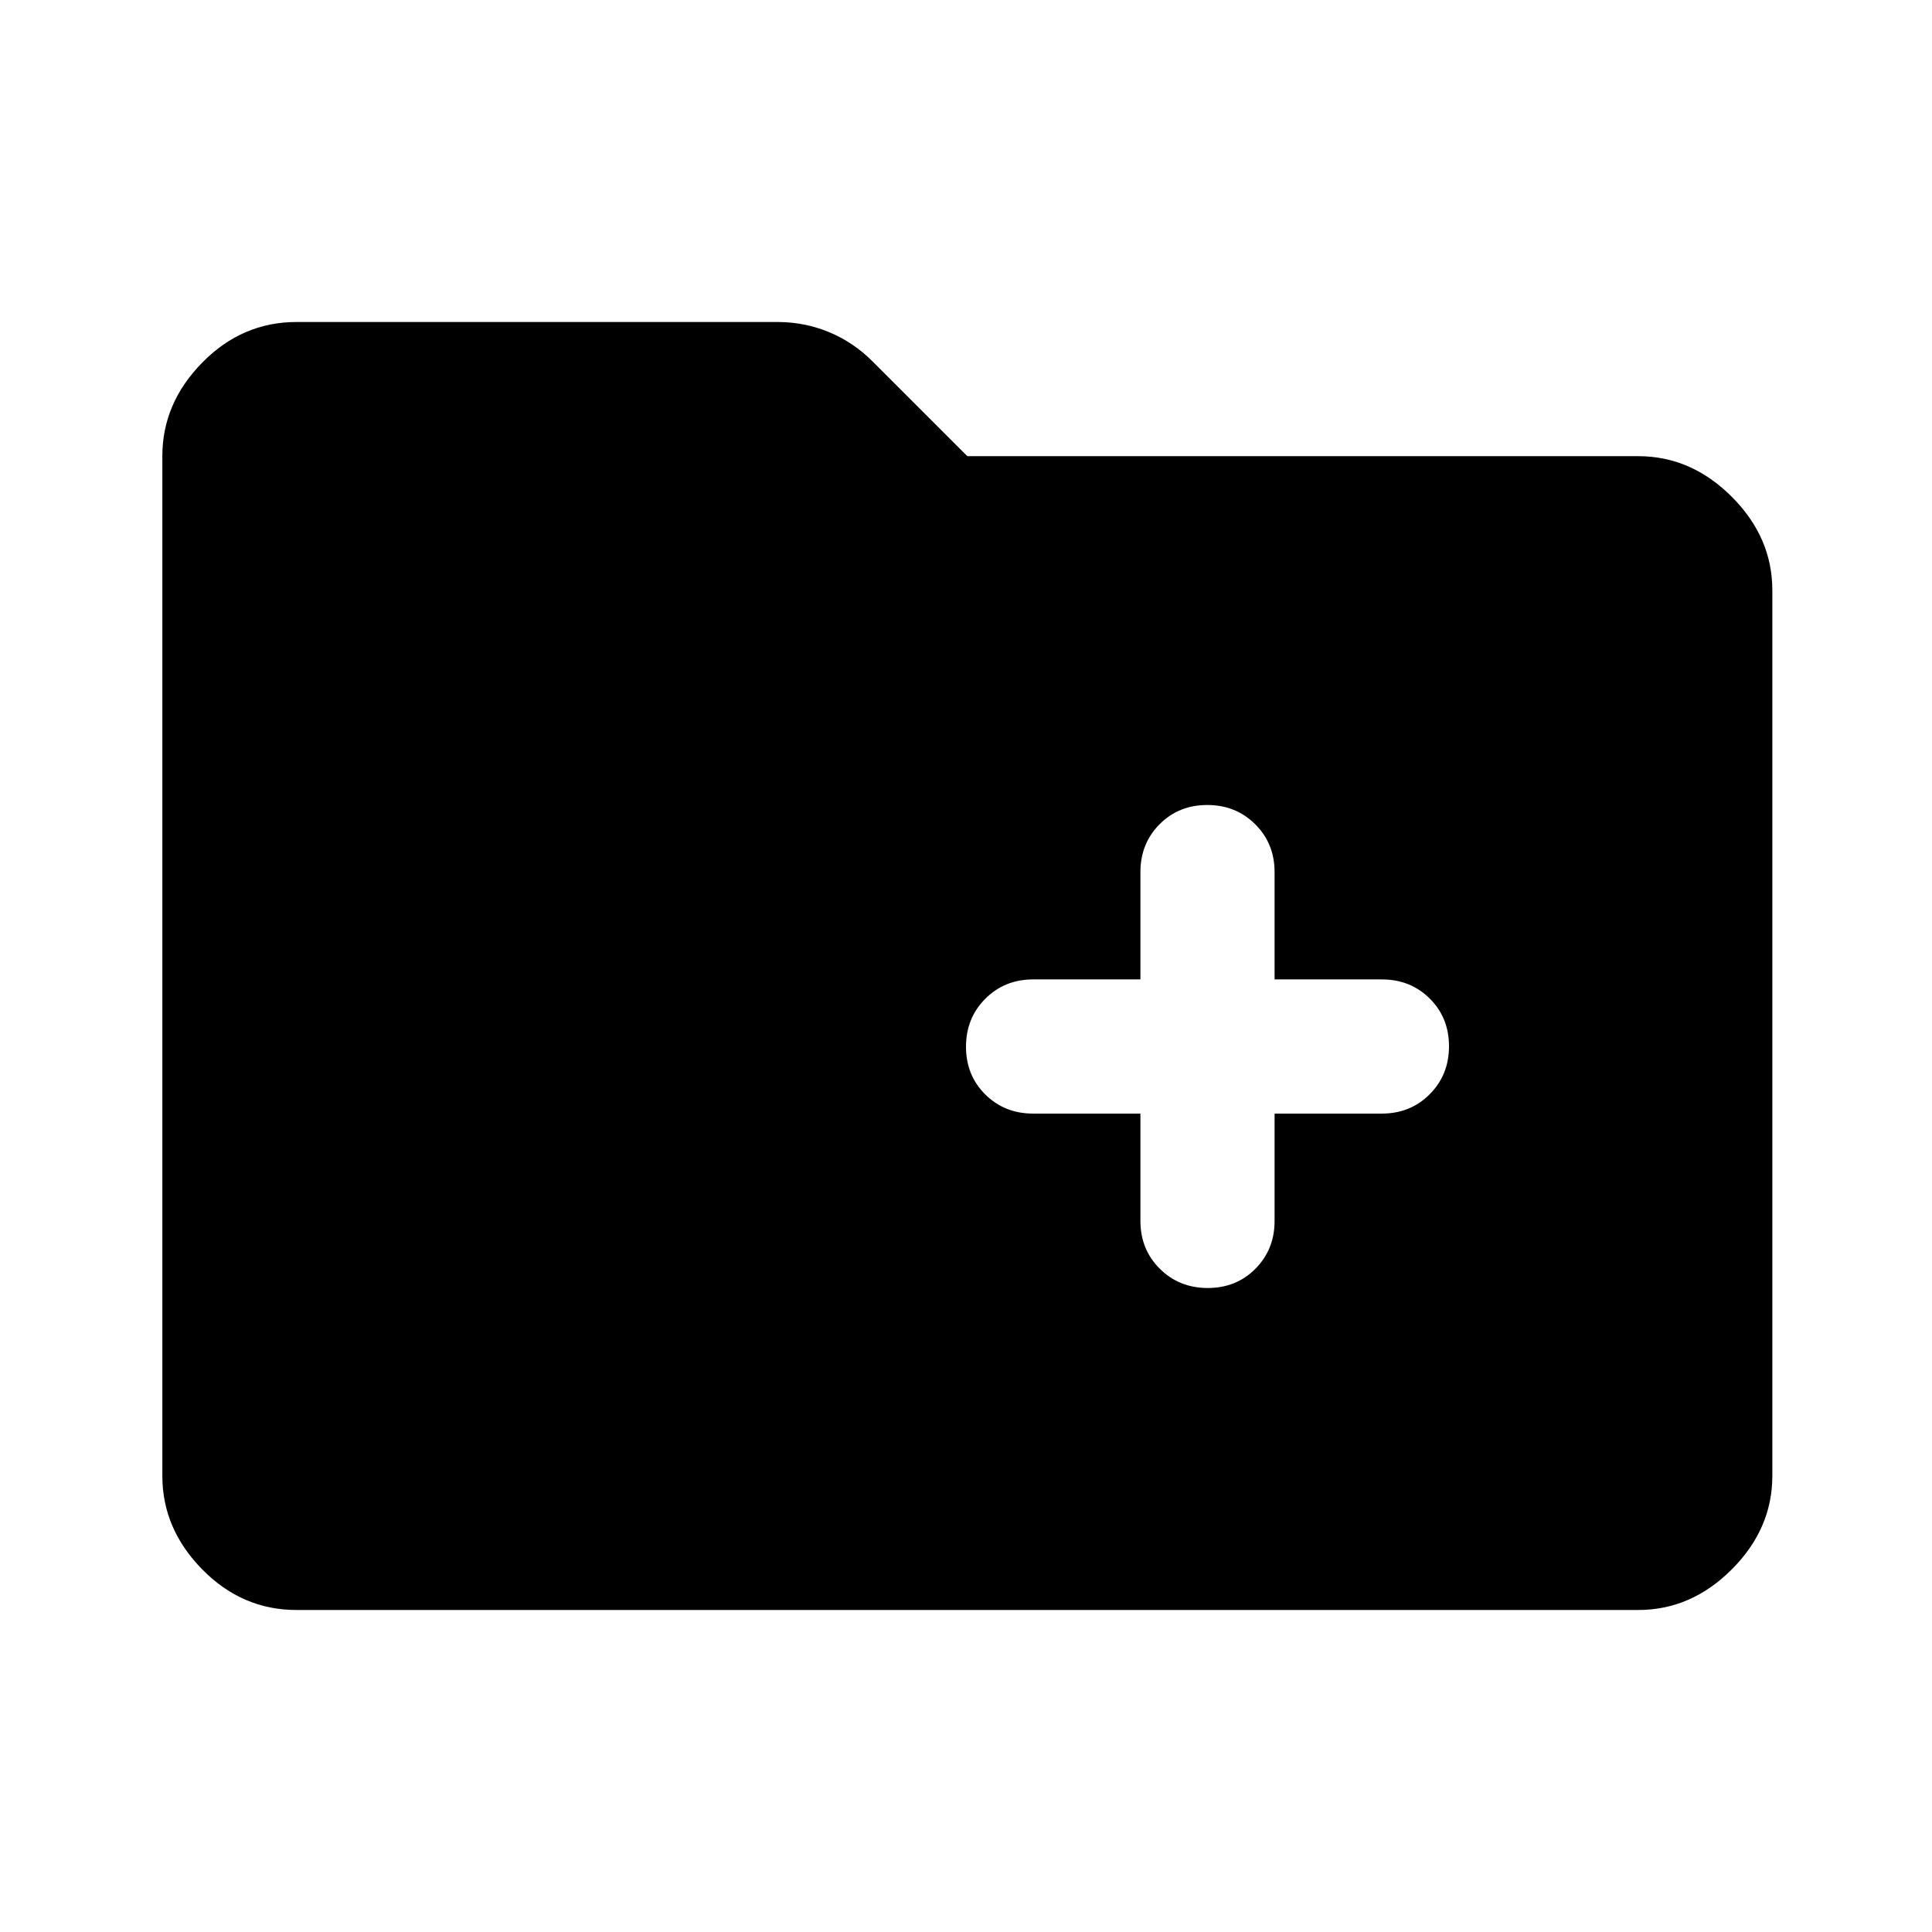
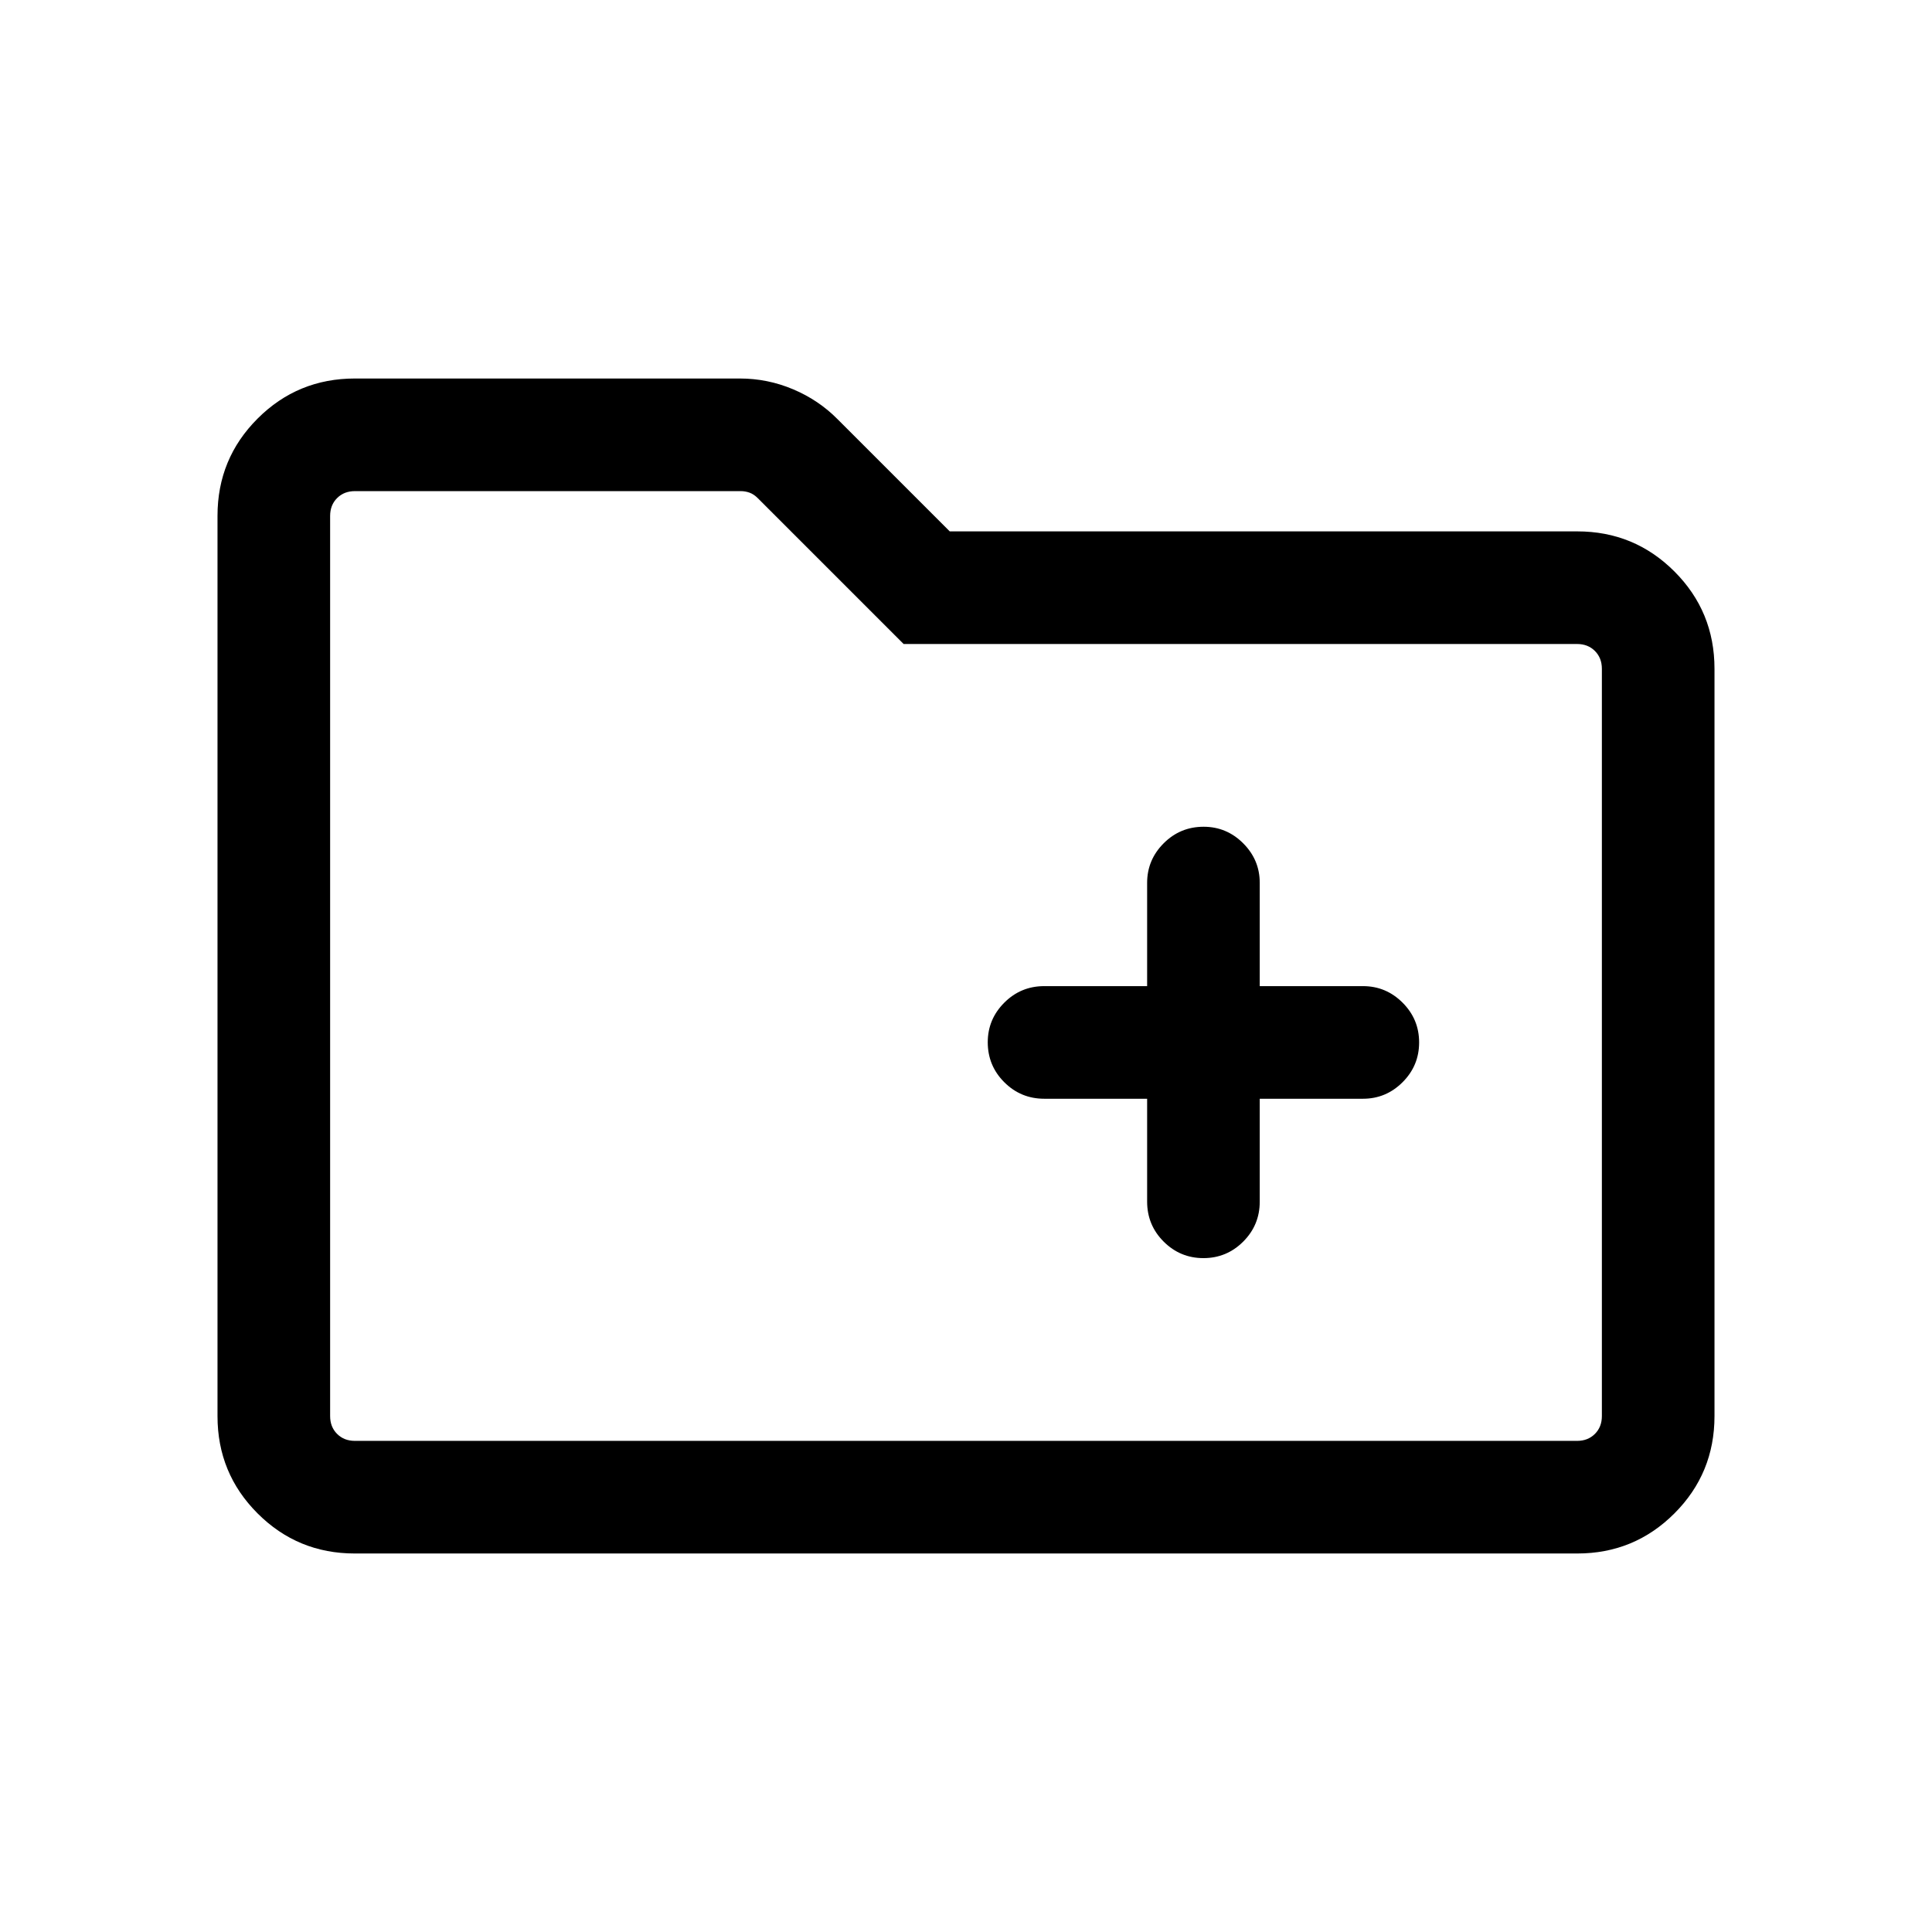
- <svg xmlns="http://www.w3.org/2000/svg" viewBox="0 96 960 960">
-   <path d="M600.117 736q14.216 0 23.716-9.583 9.5-9.584 9.5-23.75v-53.334h53.334q14.166 0 23.75-9.617Q720 630.099 720 615.883q0-14.216-9.583-23.716-9.584-9.5-23.75-9.5h-53.334v-53.334q0-14.166-9.617-23.75Q614.099 496 599.883 496q-14.216 0-23.716 9.583-9.5 9.584-9.5 23.75v53.334h-53.334q-14.166 0-23.75 9.617Q480 601.901 480 616.117q0 14.216 9.583 23.716 9.584 9.5 23.75 9.5h53.334v53.334q0 14.166 9.617 23.75Q585.901 736 600.117 736ZM147.333 896q-27 0-46.833-20.167-19.833-20.166-19.833-46.499V322.666q0-26.333 19.833-46.499Q120.333 256 147.333 256h239.001q13.392 0 25.529 5t21.804 14.667l47 46.999H814q26.334 0 46.5 20.167 20.167 20.166 20.167 46.5v440.001q0 26.333-20.167 46.499Q840.334 896 814 896H147.333Z" />
+ <svg xmlns="http://www.w3.org/2000/svg" viewBox="0 -960 960 960">
+   <path d="M176.263-188.078q-28.353 0-48.269-19.916-19.916-19.916-19.916-48.3v-447.412q0-28.384 19.916-48.3 19.916-19.916 48.353-19.916h191.306q13.741 0 26.435 5.355 12.693 5.354 22.105 14.878l55.729 55.729h311.815q28.353 0 48.269 19.916 19.916 19.915 19.916 48.353v371.344q0 28.437-19.916 48.353t-48.269 19.916H176.263Zm.084-55.96h607.306q5.385 0 8.847-3.462 3.462-3.462 3.462-8.847v-371.344q0-5.385-3.462-8.847-3.462-3.462-8.847-3.462H449l-72.5-72.5q-1.923-1.923-4.039-2.692-2.115-.77-4.423-.77H176.347q-5.385 0-8.847 3.462-3.462 3.462-3.462 8.847v447.306q0 5.385 3.462 8.847 3.462 3.462 8.847 3.462Zm-12.309 0v-471.924 471.924Zm405.963-170.001v51.116q0 11.654 8.211 19.865 8.211 8.211 19.769 8.211 11.557 0 19.769-8.211 8.211-8.211 8.211-19.865v-51.116h51.308q11.433 0 19.658-8.211 8.226-8.212 8.226-19.769 0-11.558-8.226-19.769-8.225-8.211-19.658-8.211h-51.308v-51.309q0-11.432-8.226-19.658t-19.658-8.226q-11.654 0-19.865 8.226-8.211 8.226-8.211 19.658v51.309h-51.116q-11.654 0-19.865 8.226-8.212 8.225-8.212 19.658 0 11.653 8.212 19.865 8.211 8.211 19.865 8.211h51.116Z" />
</svg>
